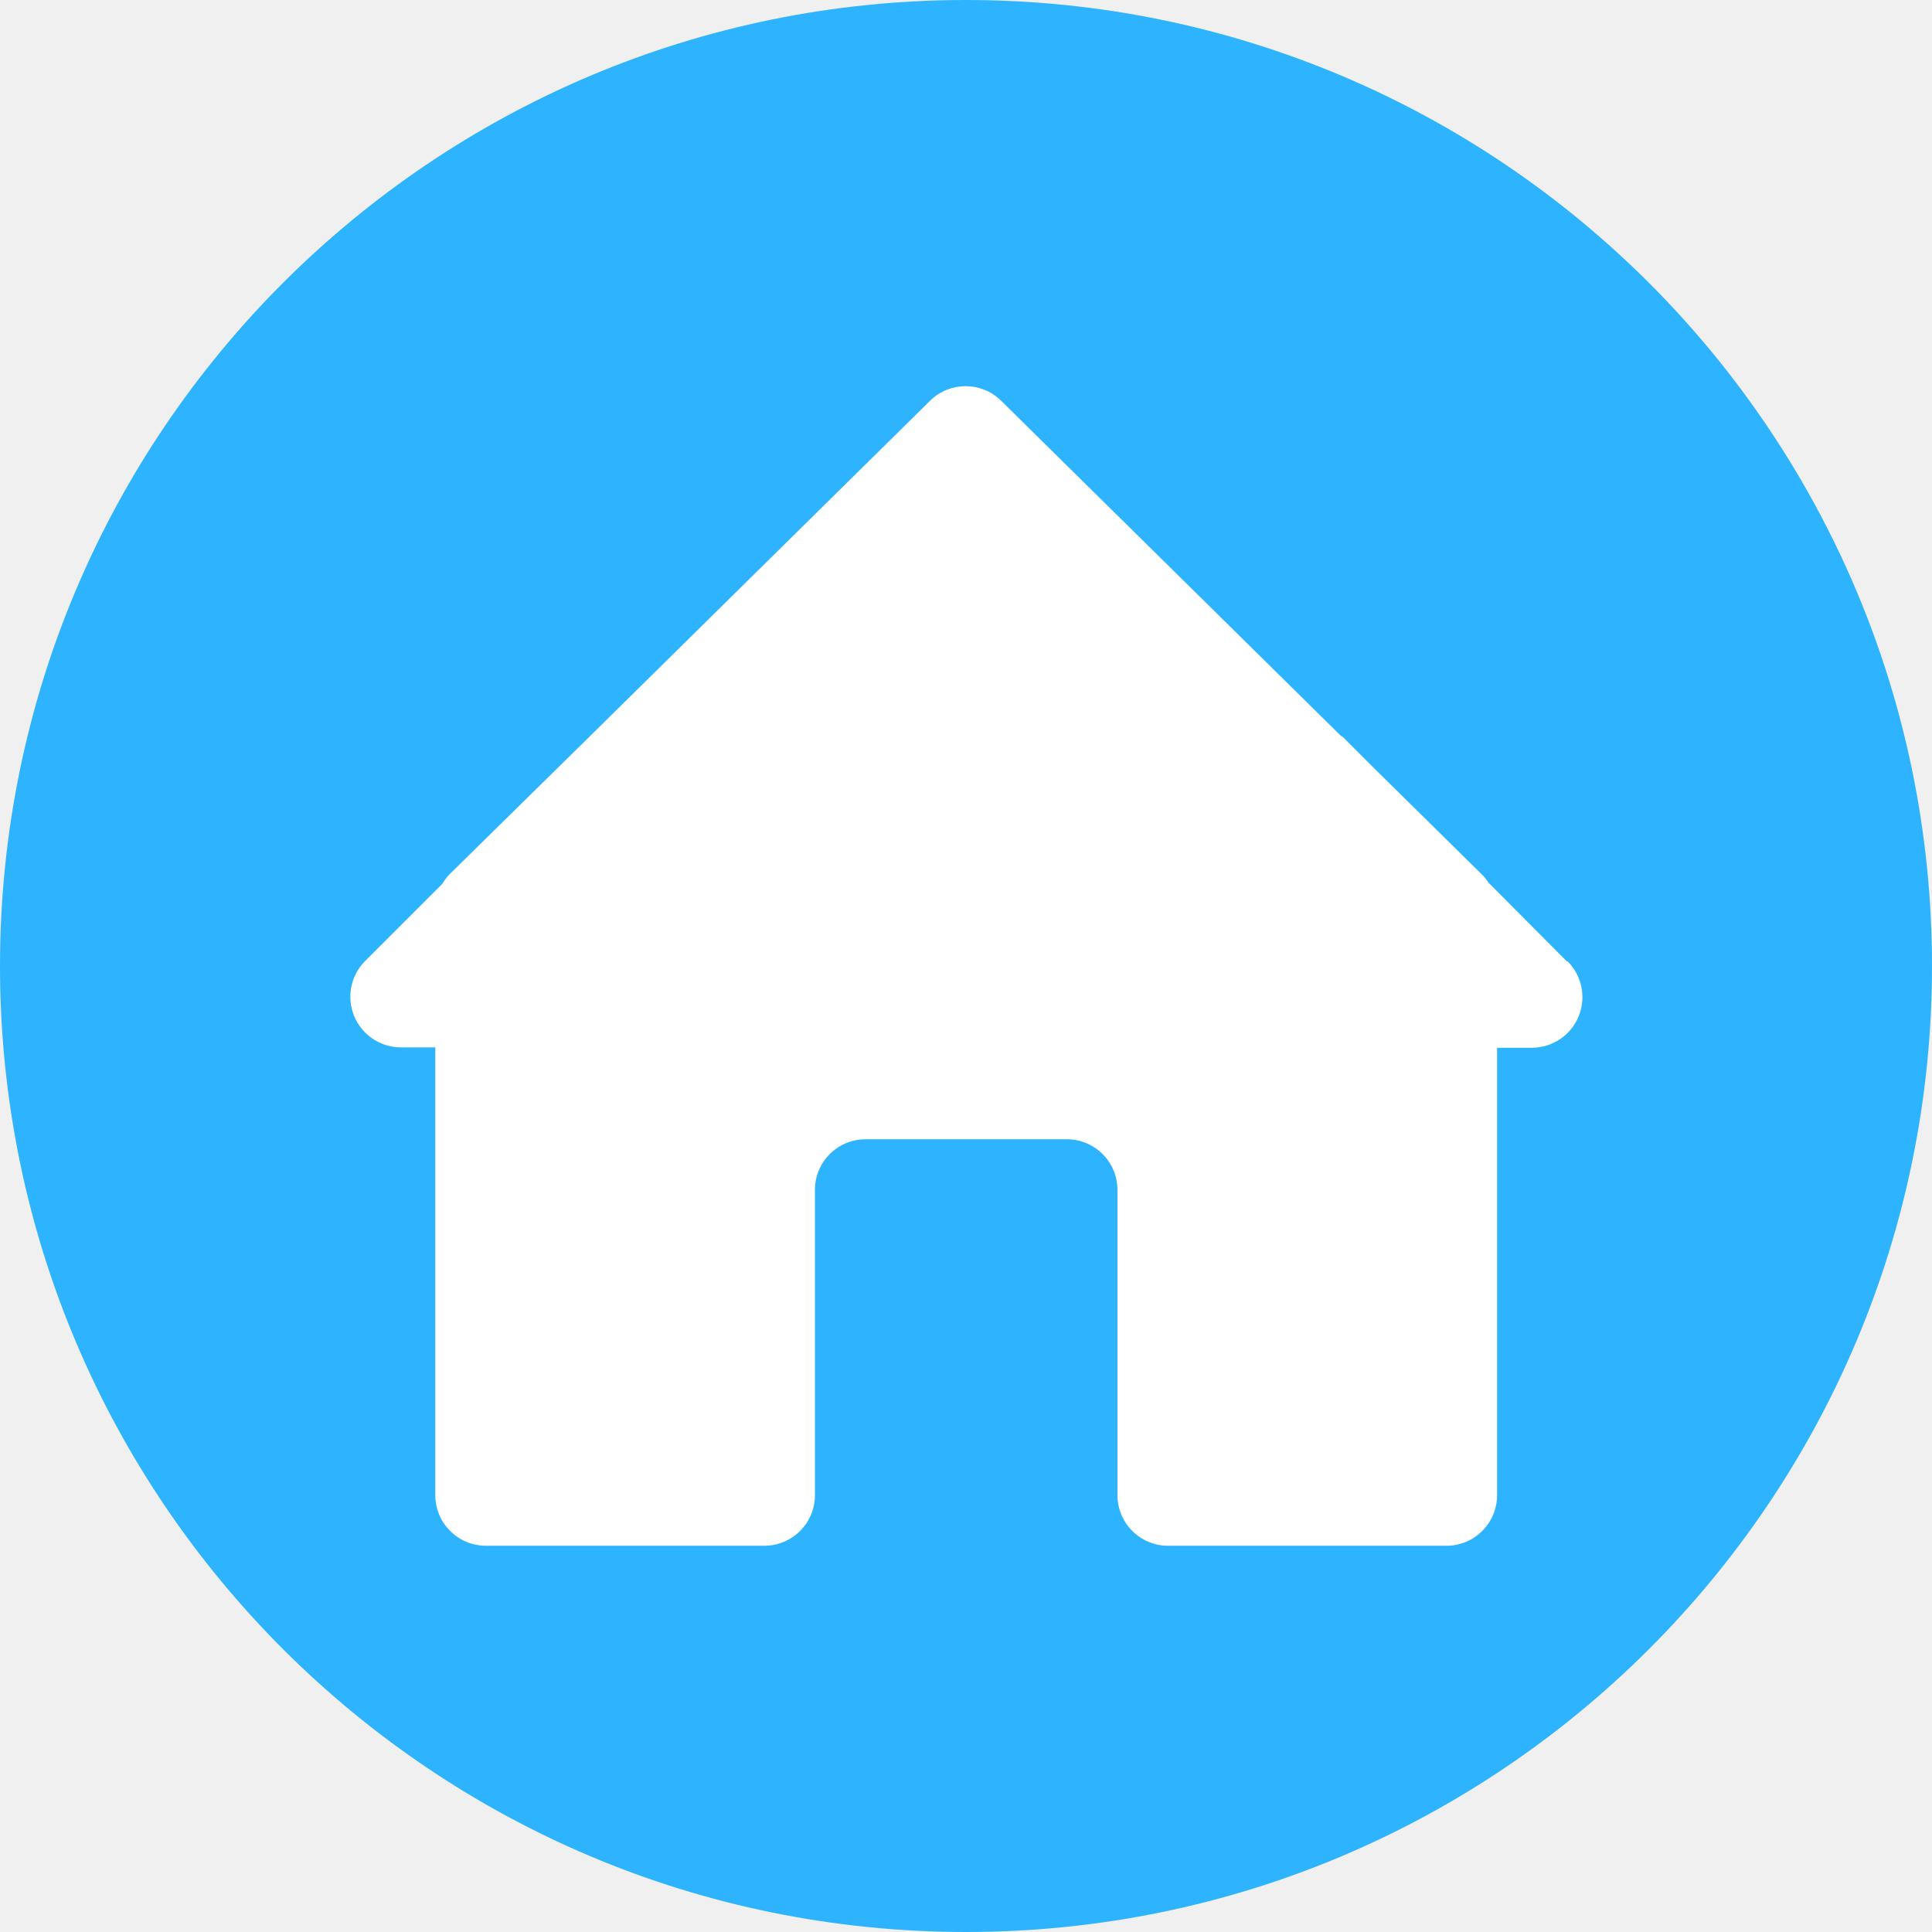
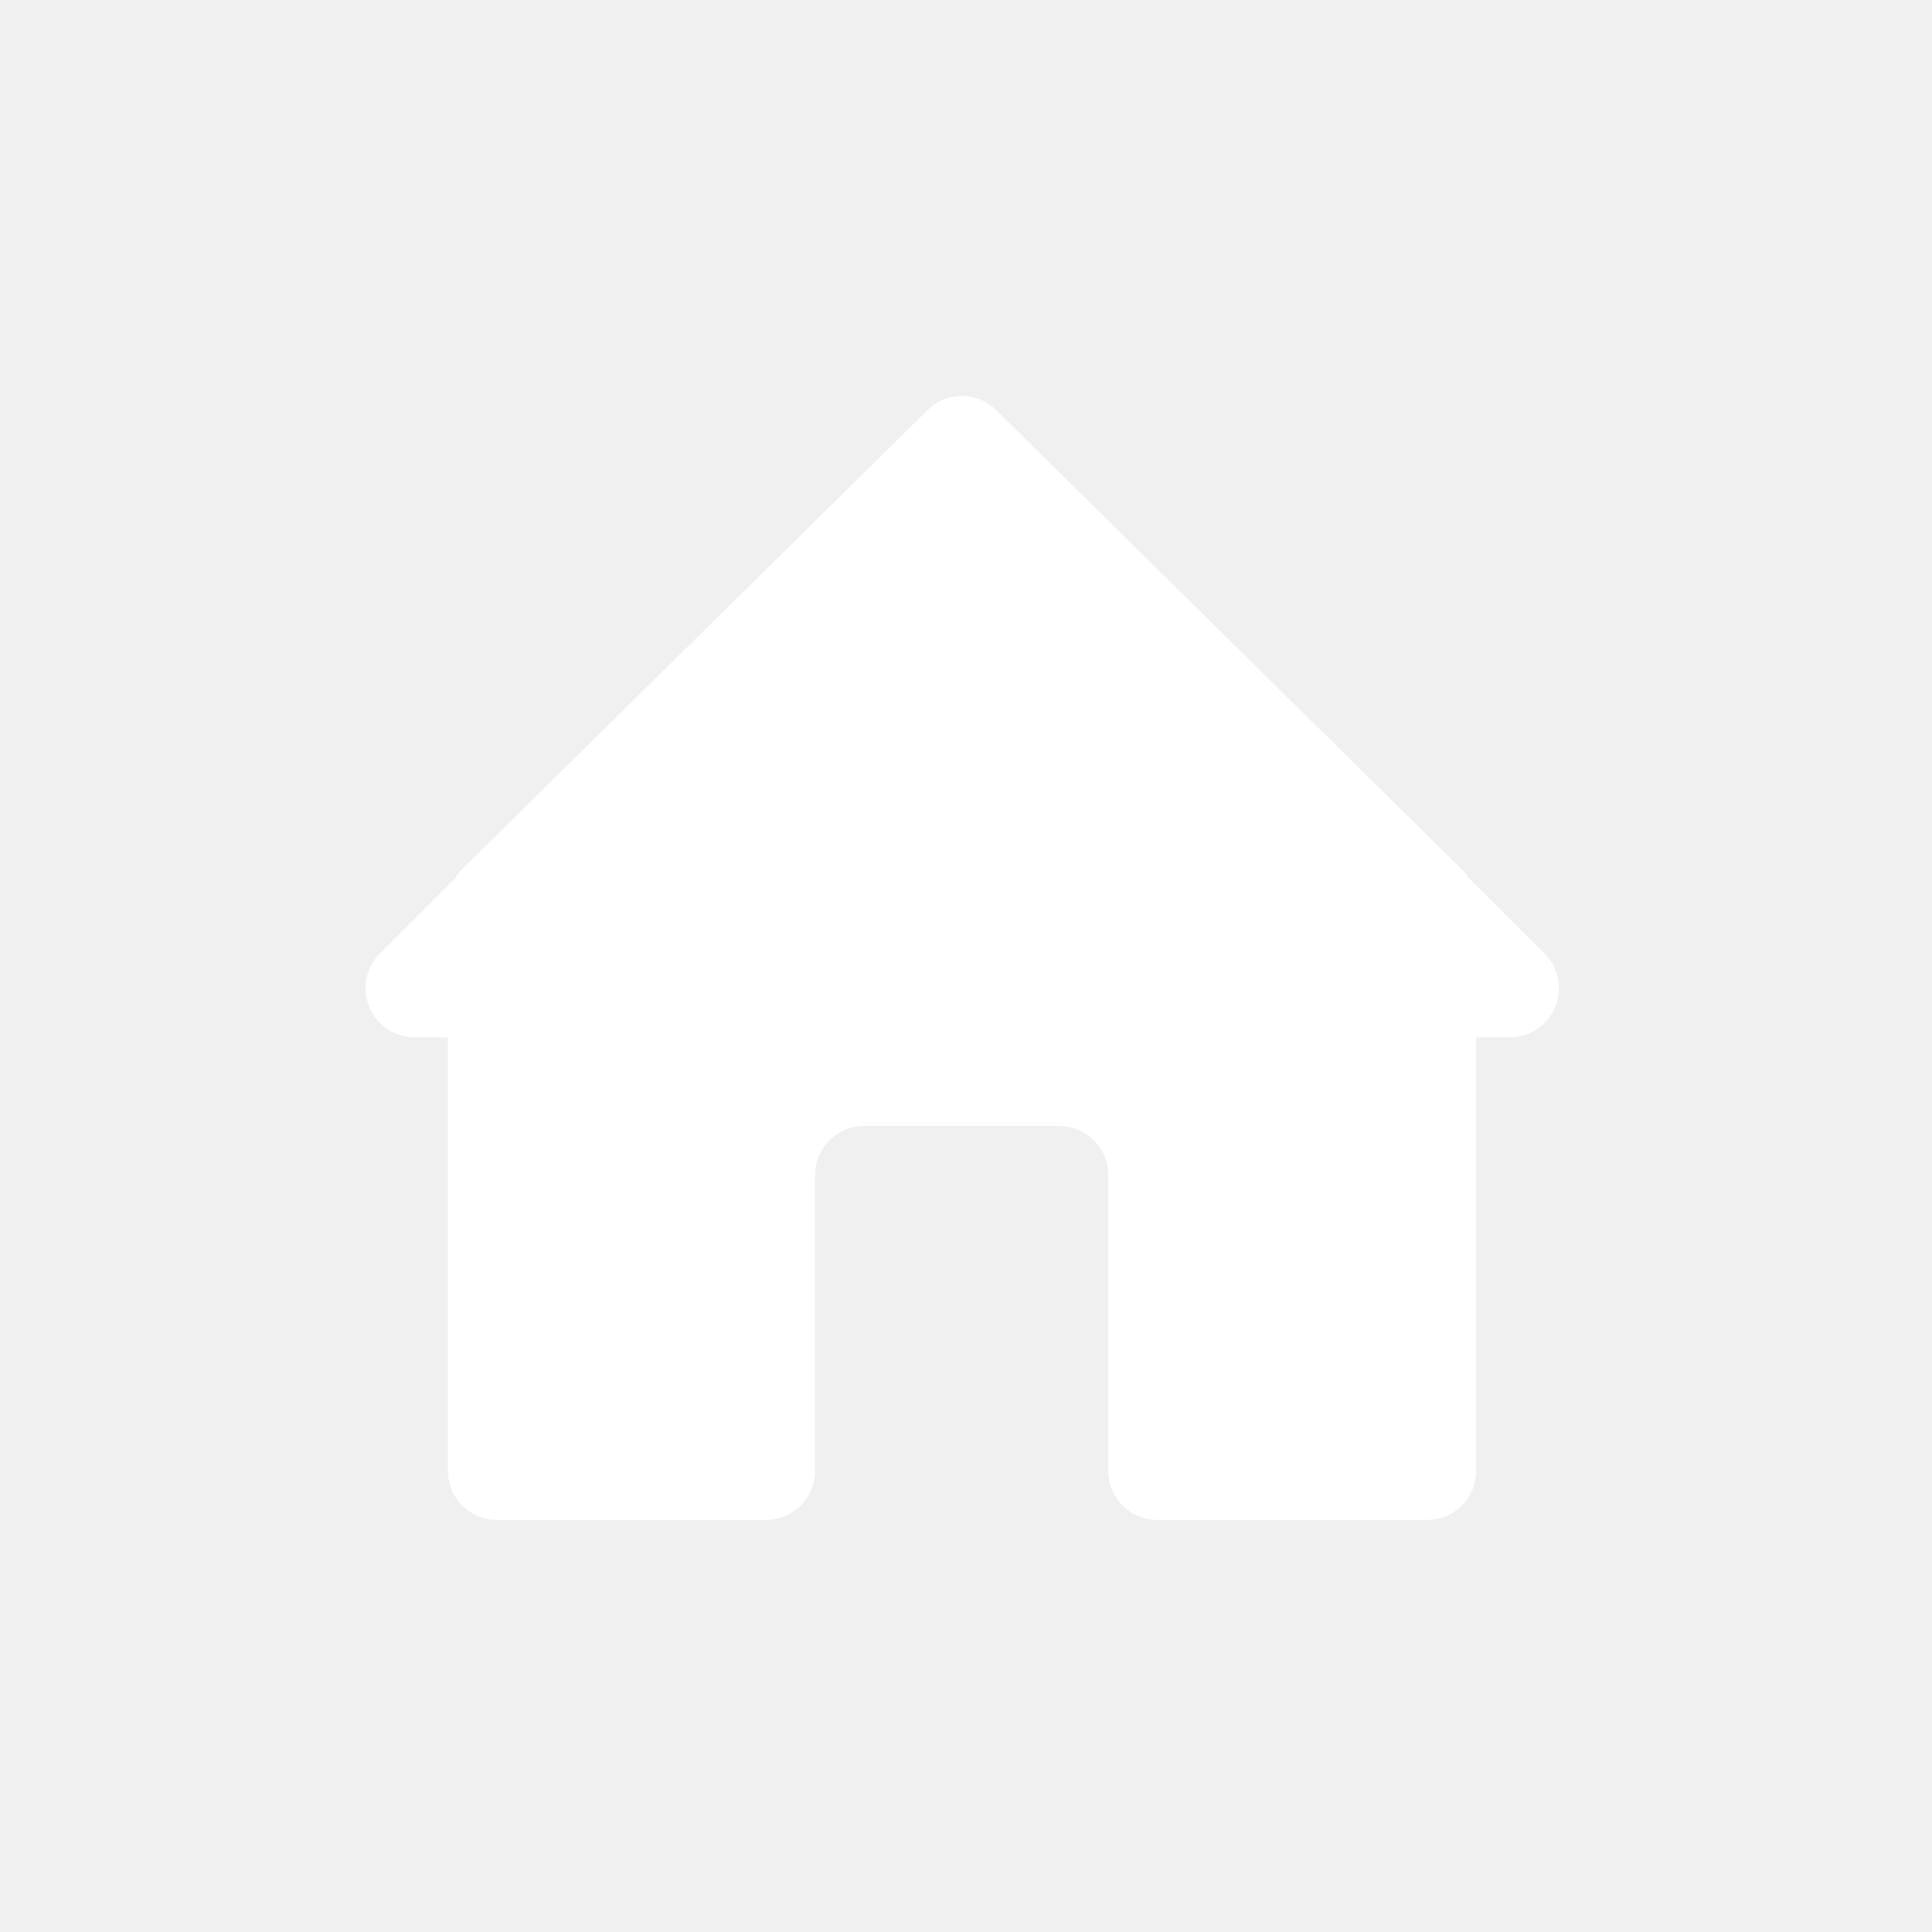
- <svg xmlns="http://www.w3.org/2000/svg" viewBox="0 0 496.2 496.2">
-   <g data-name="Layer 2">
-     <g data-name="Layer 1">
-       <circle cx="248.1" cy="248.1" r="248.1" fill="#2eb4ff" />
-       <path d="M402.5 247l-20.2-20.3a12.6 12.6 0 0 0-1.8-2.2l-28-27.6-7.8-7.8h-.2l-87.4-86.2a13 13 0 0 0-18.2 0l-87.4 86.2-36 35.4a12.4 12.4 0 0 0-1.9 2.5l-20 20A13 13 0 0 0 103 269h8.8V384a13 13 0 0 0 13 13h71.5a13 13 0 0 0 13-13v-78.4a13 13 0 0 1 13-13h51.7a13 13 0 0 1 13 13V384a13 13 0 0 0 13 13h71.5a13 13 0 0 0 13-13V269.1h9a13 13 0 0 0 9.1-22.2z" fill="#fff" />
-     </g>
-   </g>
+ <svg xmlns="http://www.w3.org/2000/svg" viewBox="0 0 512 512">
+   <path d="M409.3,252.7l-20.2-20.2c-0.5-0.8-1.1-1.5-1.8-2.2l-28-27.6l-7.8-7.8l-0.2-0.1L264,108.7c-5-5-13.2-5-18.2,0   l-87.4,86.2l0,0l0,0l-35.9,35.4c-0.8,0.7-1.4,1.6-1.9,2.5l-19.9,19.9c-8.2,8.2-2.4,22.2,9.2,22.2h8.8v114.9c0,7.2,5.8,13,13,13H203   c7.2,0,13-5.8,13-13v-78.4c0-7.2,5.8-13,13-13h51.7c7.2,0,13,5.8,13,13v78.4c0,7.2,5.8,13,13,13h71.5c7.2,0,13-5.8,13-13V274.9h8.9   C411.7,274.9,417.5,260.9,409.3,252.7z" style="fill:#fff" />
</svg>
